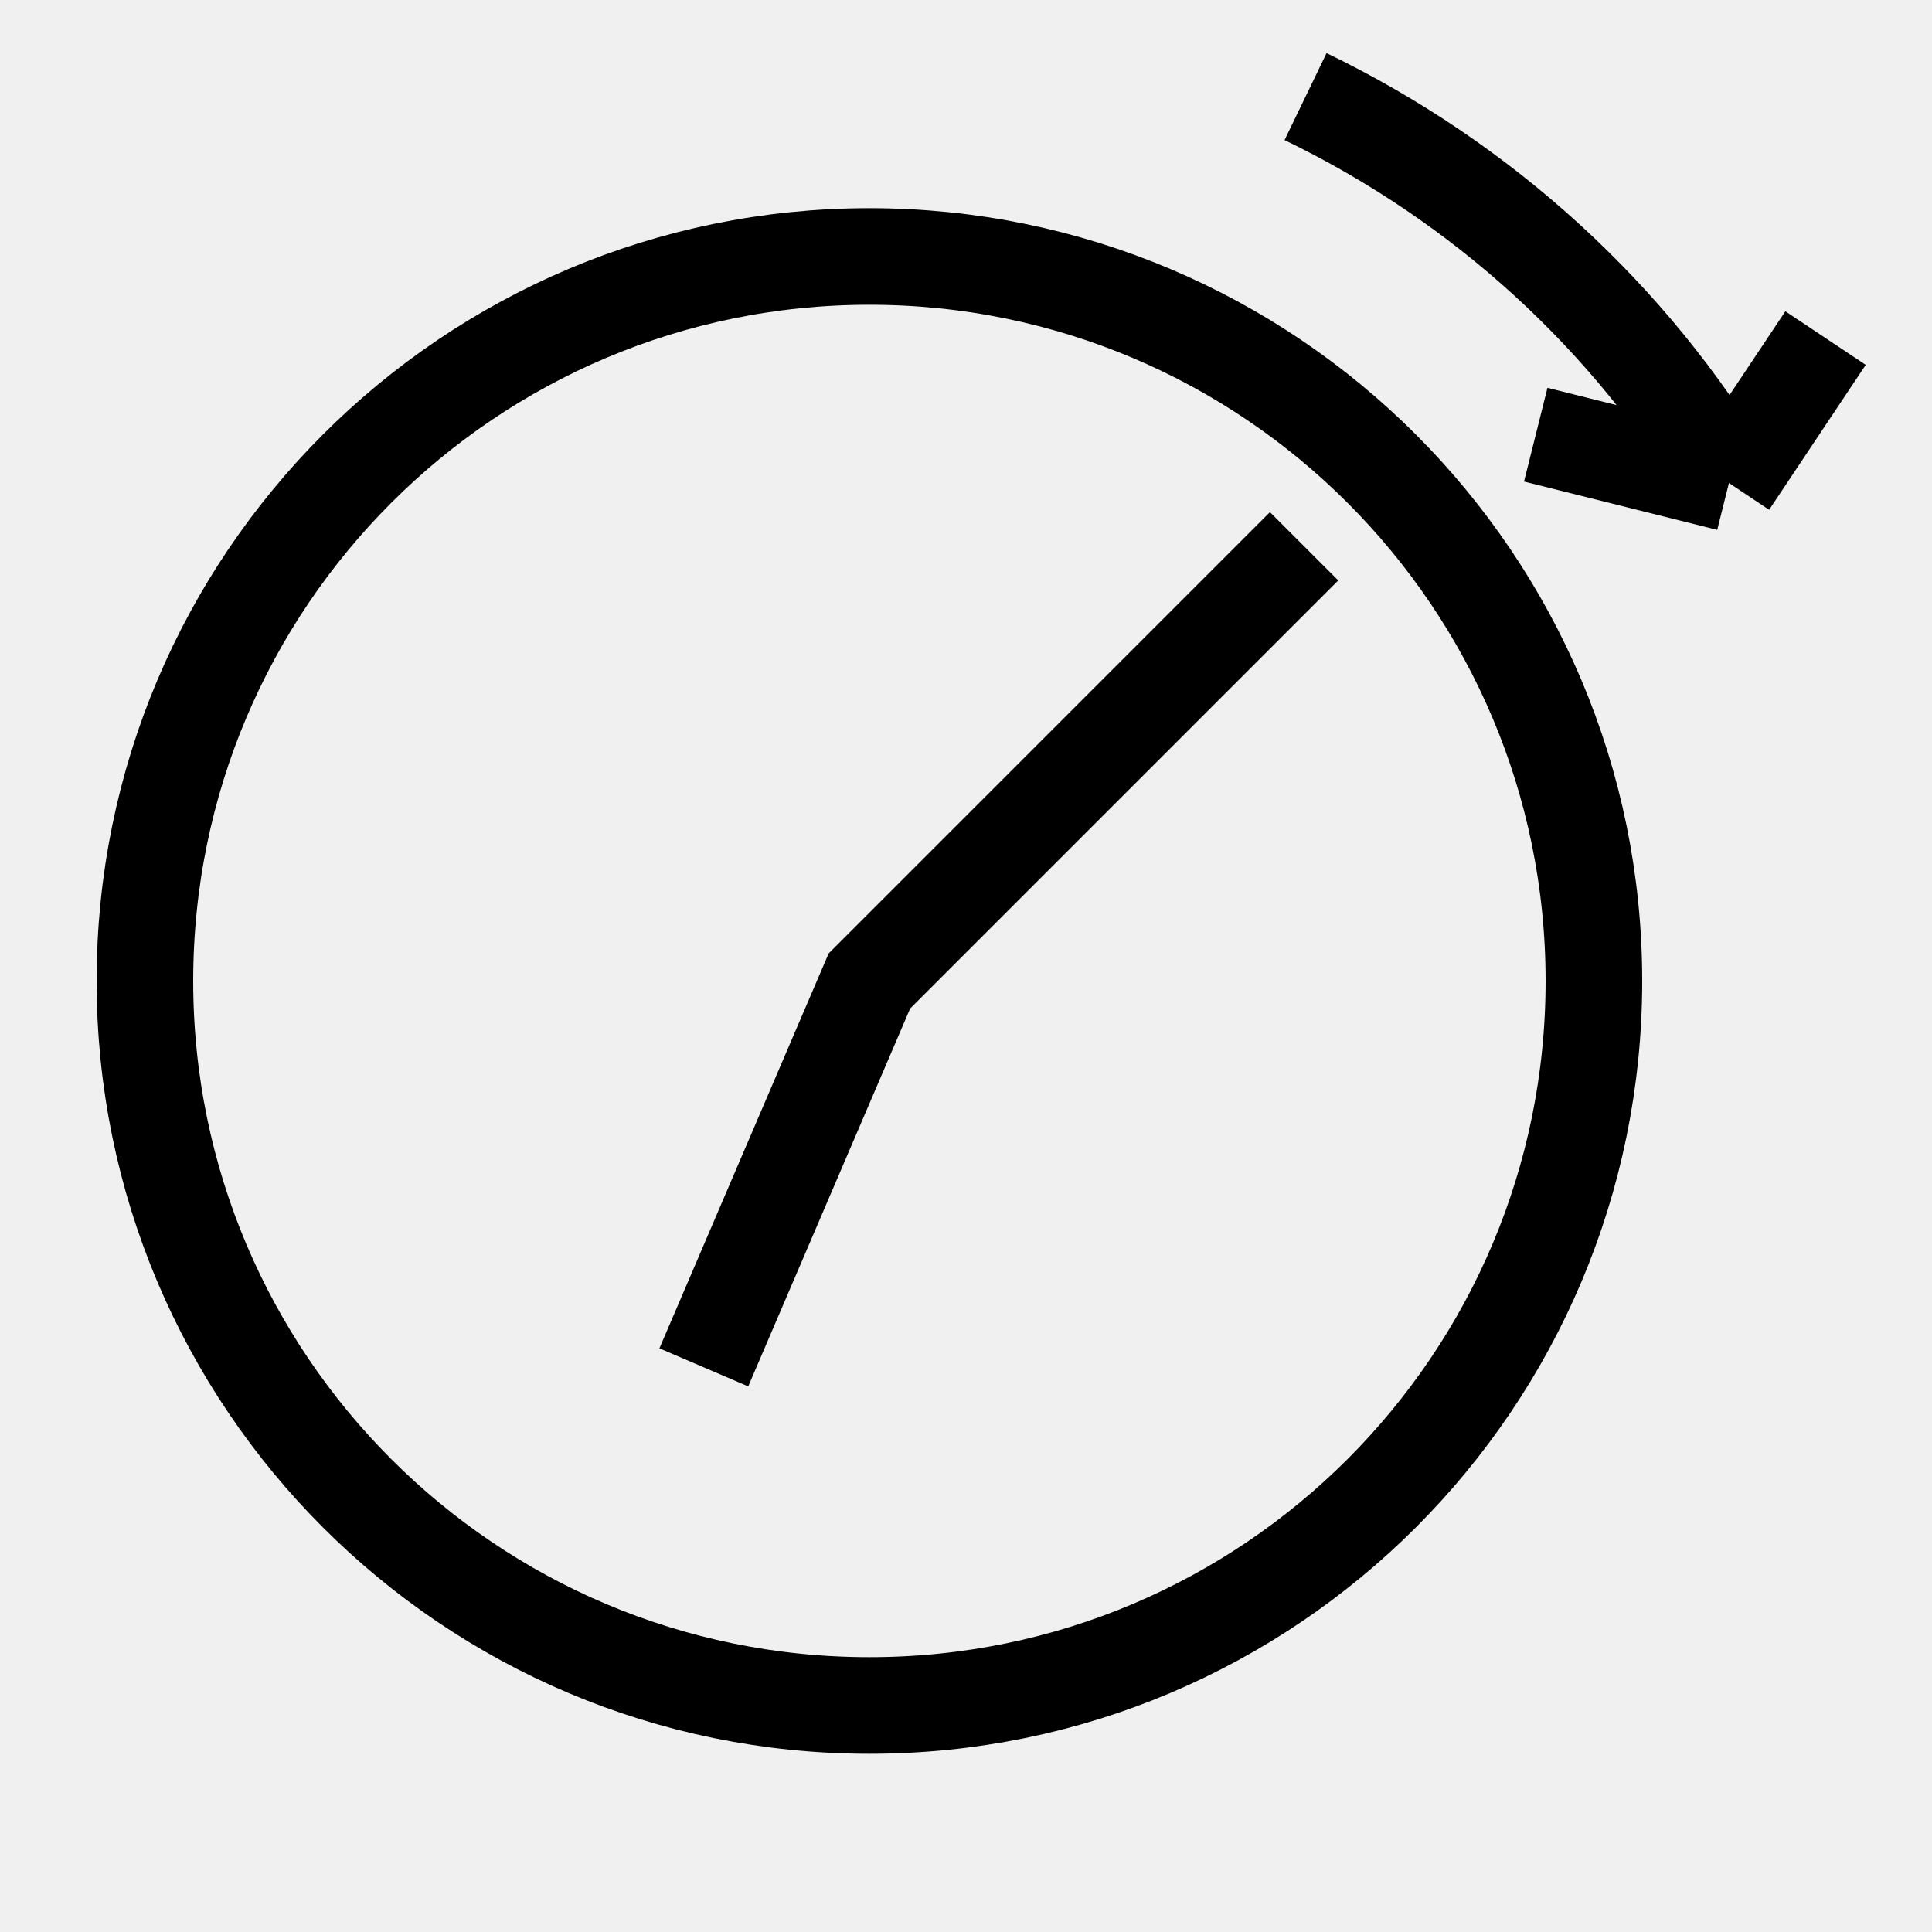
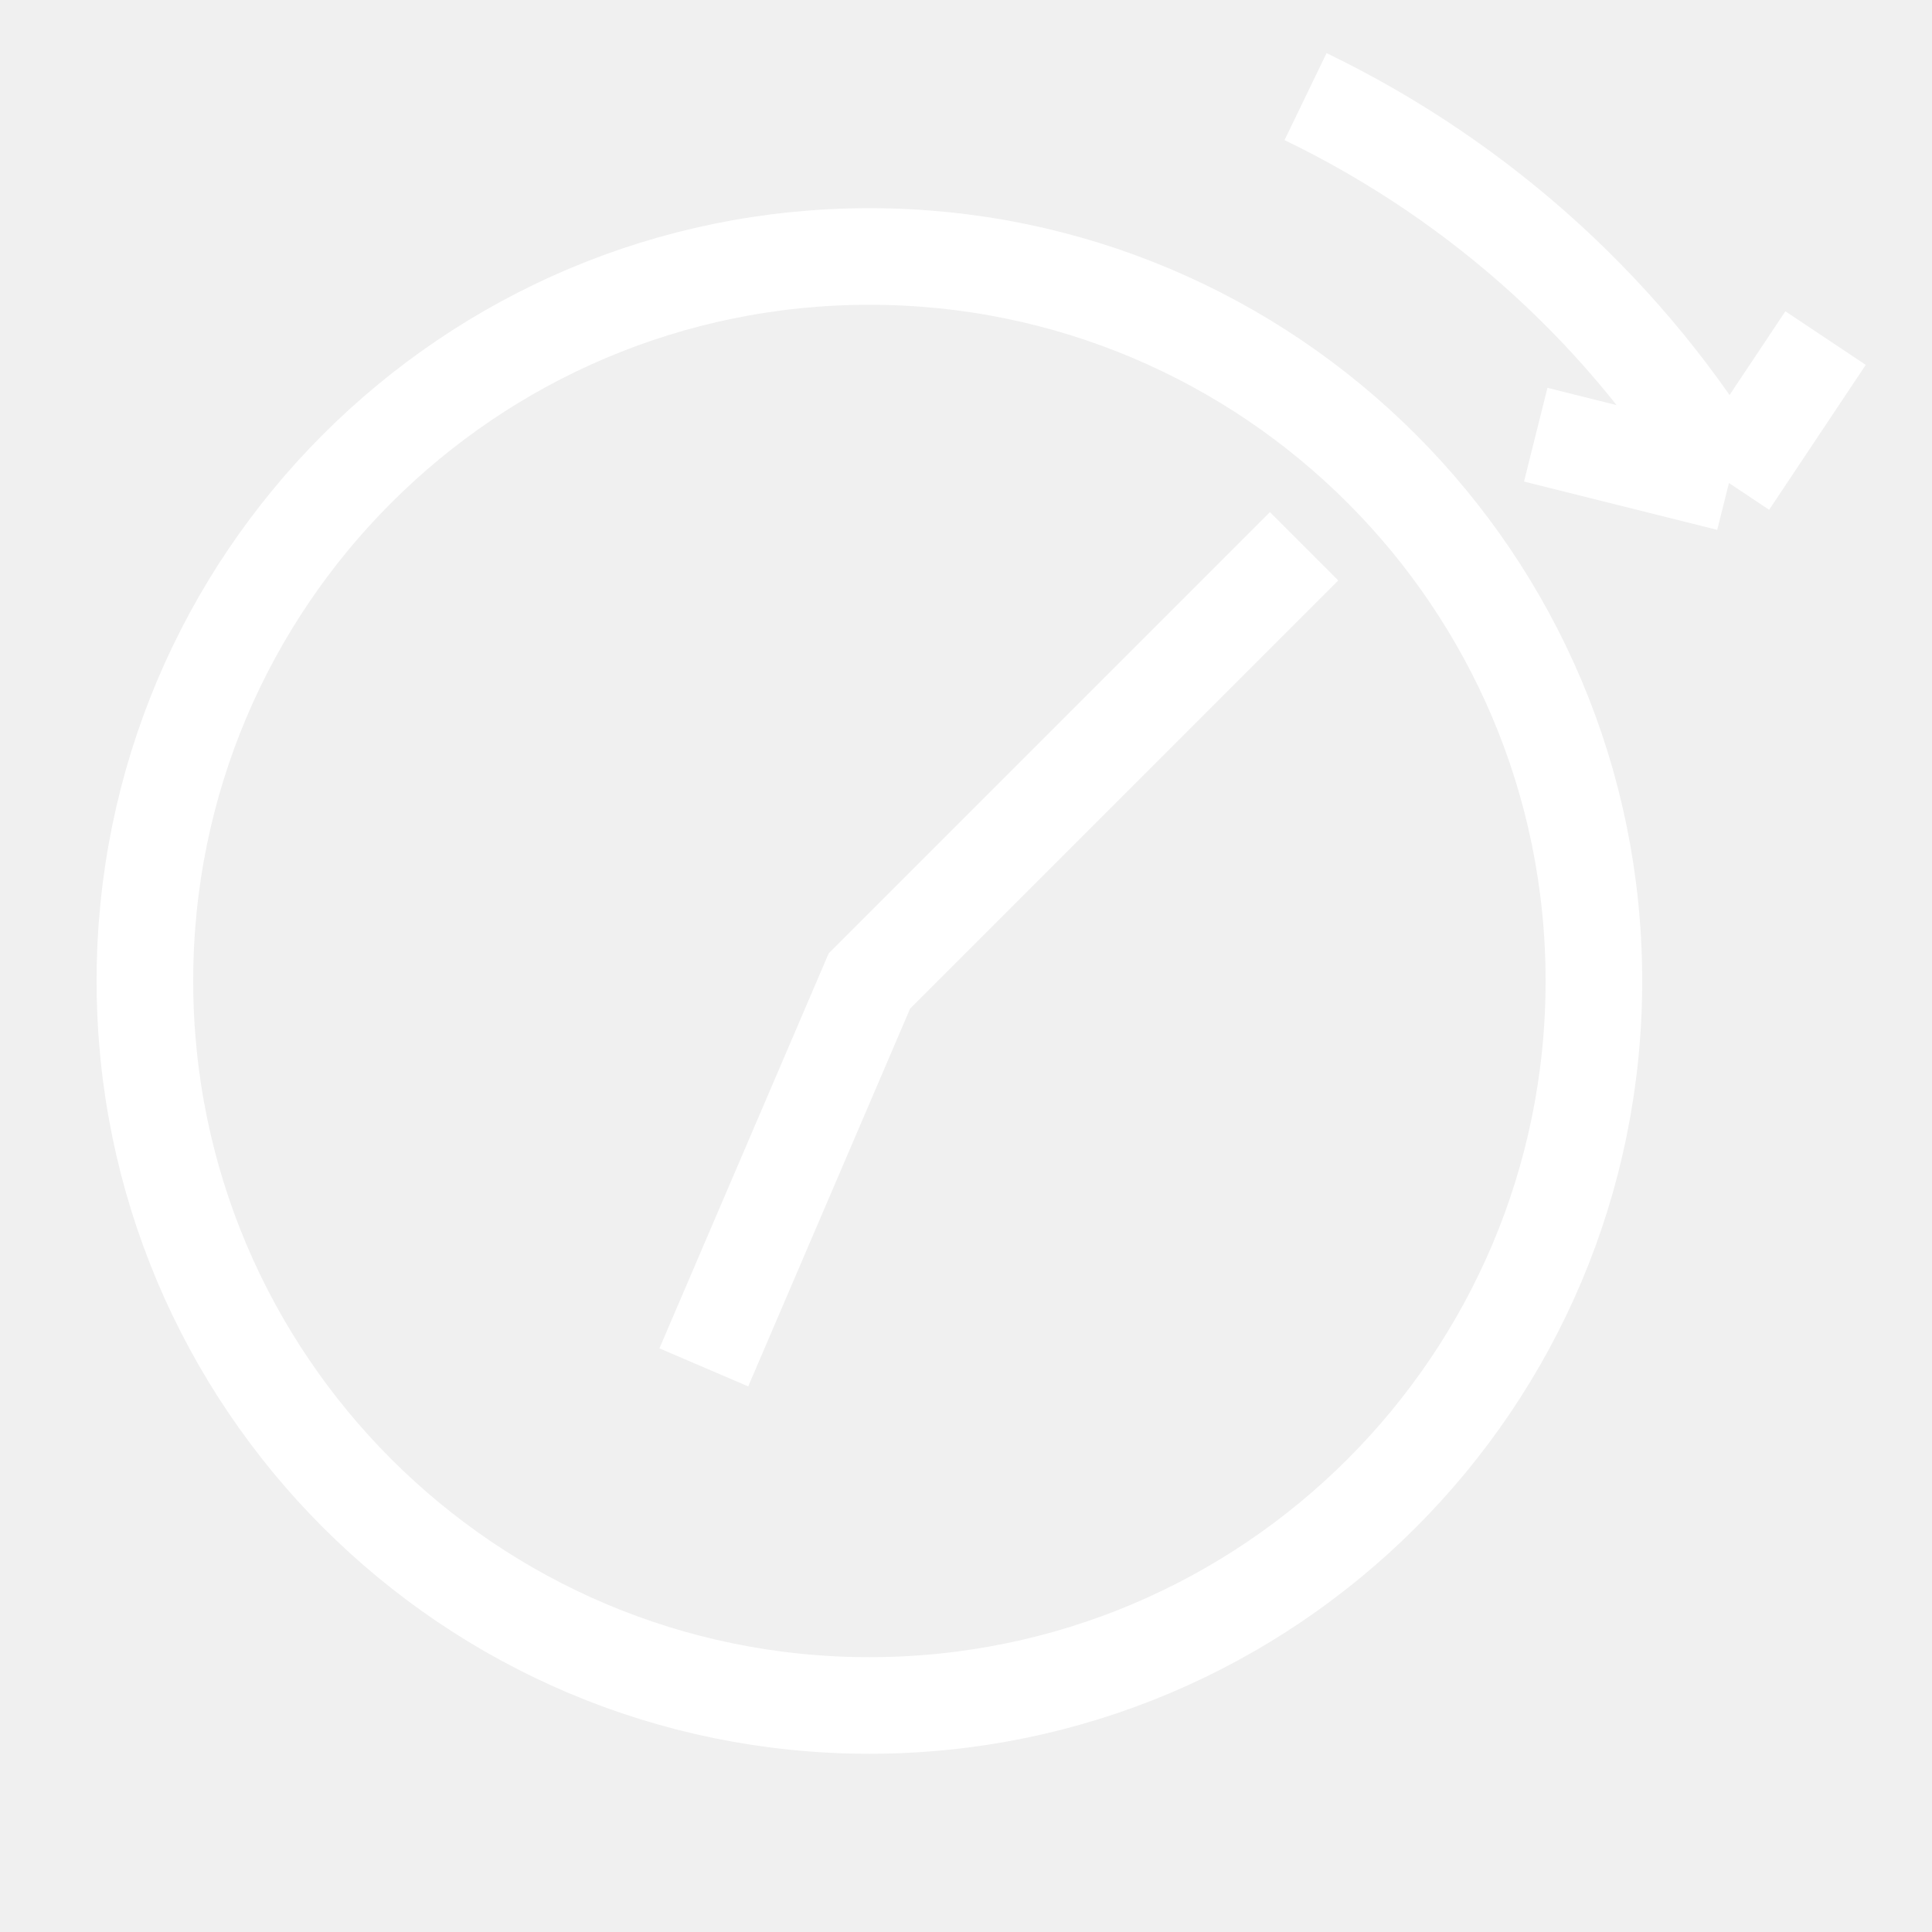
<svg xmlns="http://www.w3.org/2000/svg" width="20" height="20" viewBox="0 0 20 20" fill="none">
-   <circle cx="9" cy="10.155" r="7.5" stroke="black" />
-   <path d="M7.286 14.155L9 10.155L13.5 5.655" stroke="black" />
-   <path d="M17.898 5C16.876 3.283 15.349 1.886 13.515 1M17.898 5L15.898 4.5M17.898 5L18.898 3.5" stroke="black" />
+   <circle cx="9" cy="10.155" r="7.5" stroke="white" />
+   <path d="M7.286 14.155L9 10.155L13.5 5.655" stroke="white" />
+   <path d="M17.898 5C16.876 3.283 15.349 1.886 13.515 1M17.898 5L15.898 4.5M17.898 5L18.898 3.5" stroke="white" />
</svg>
